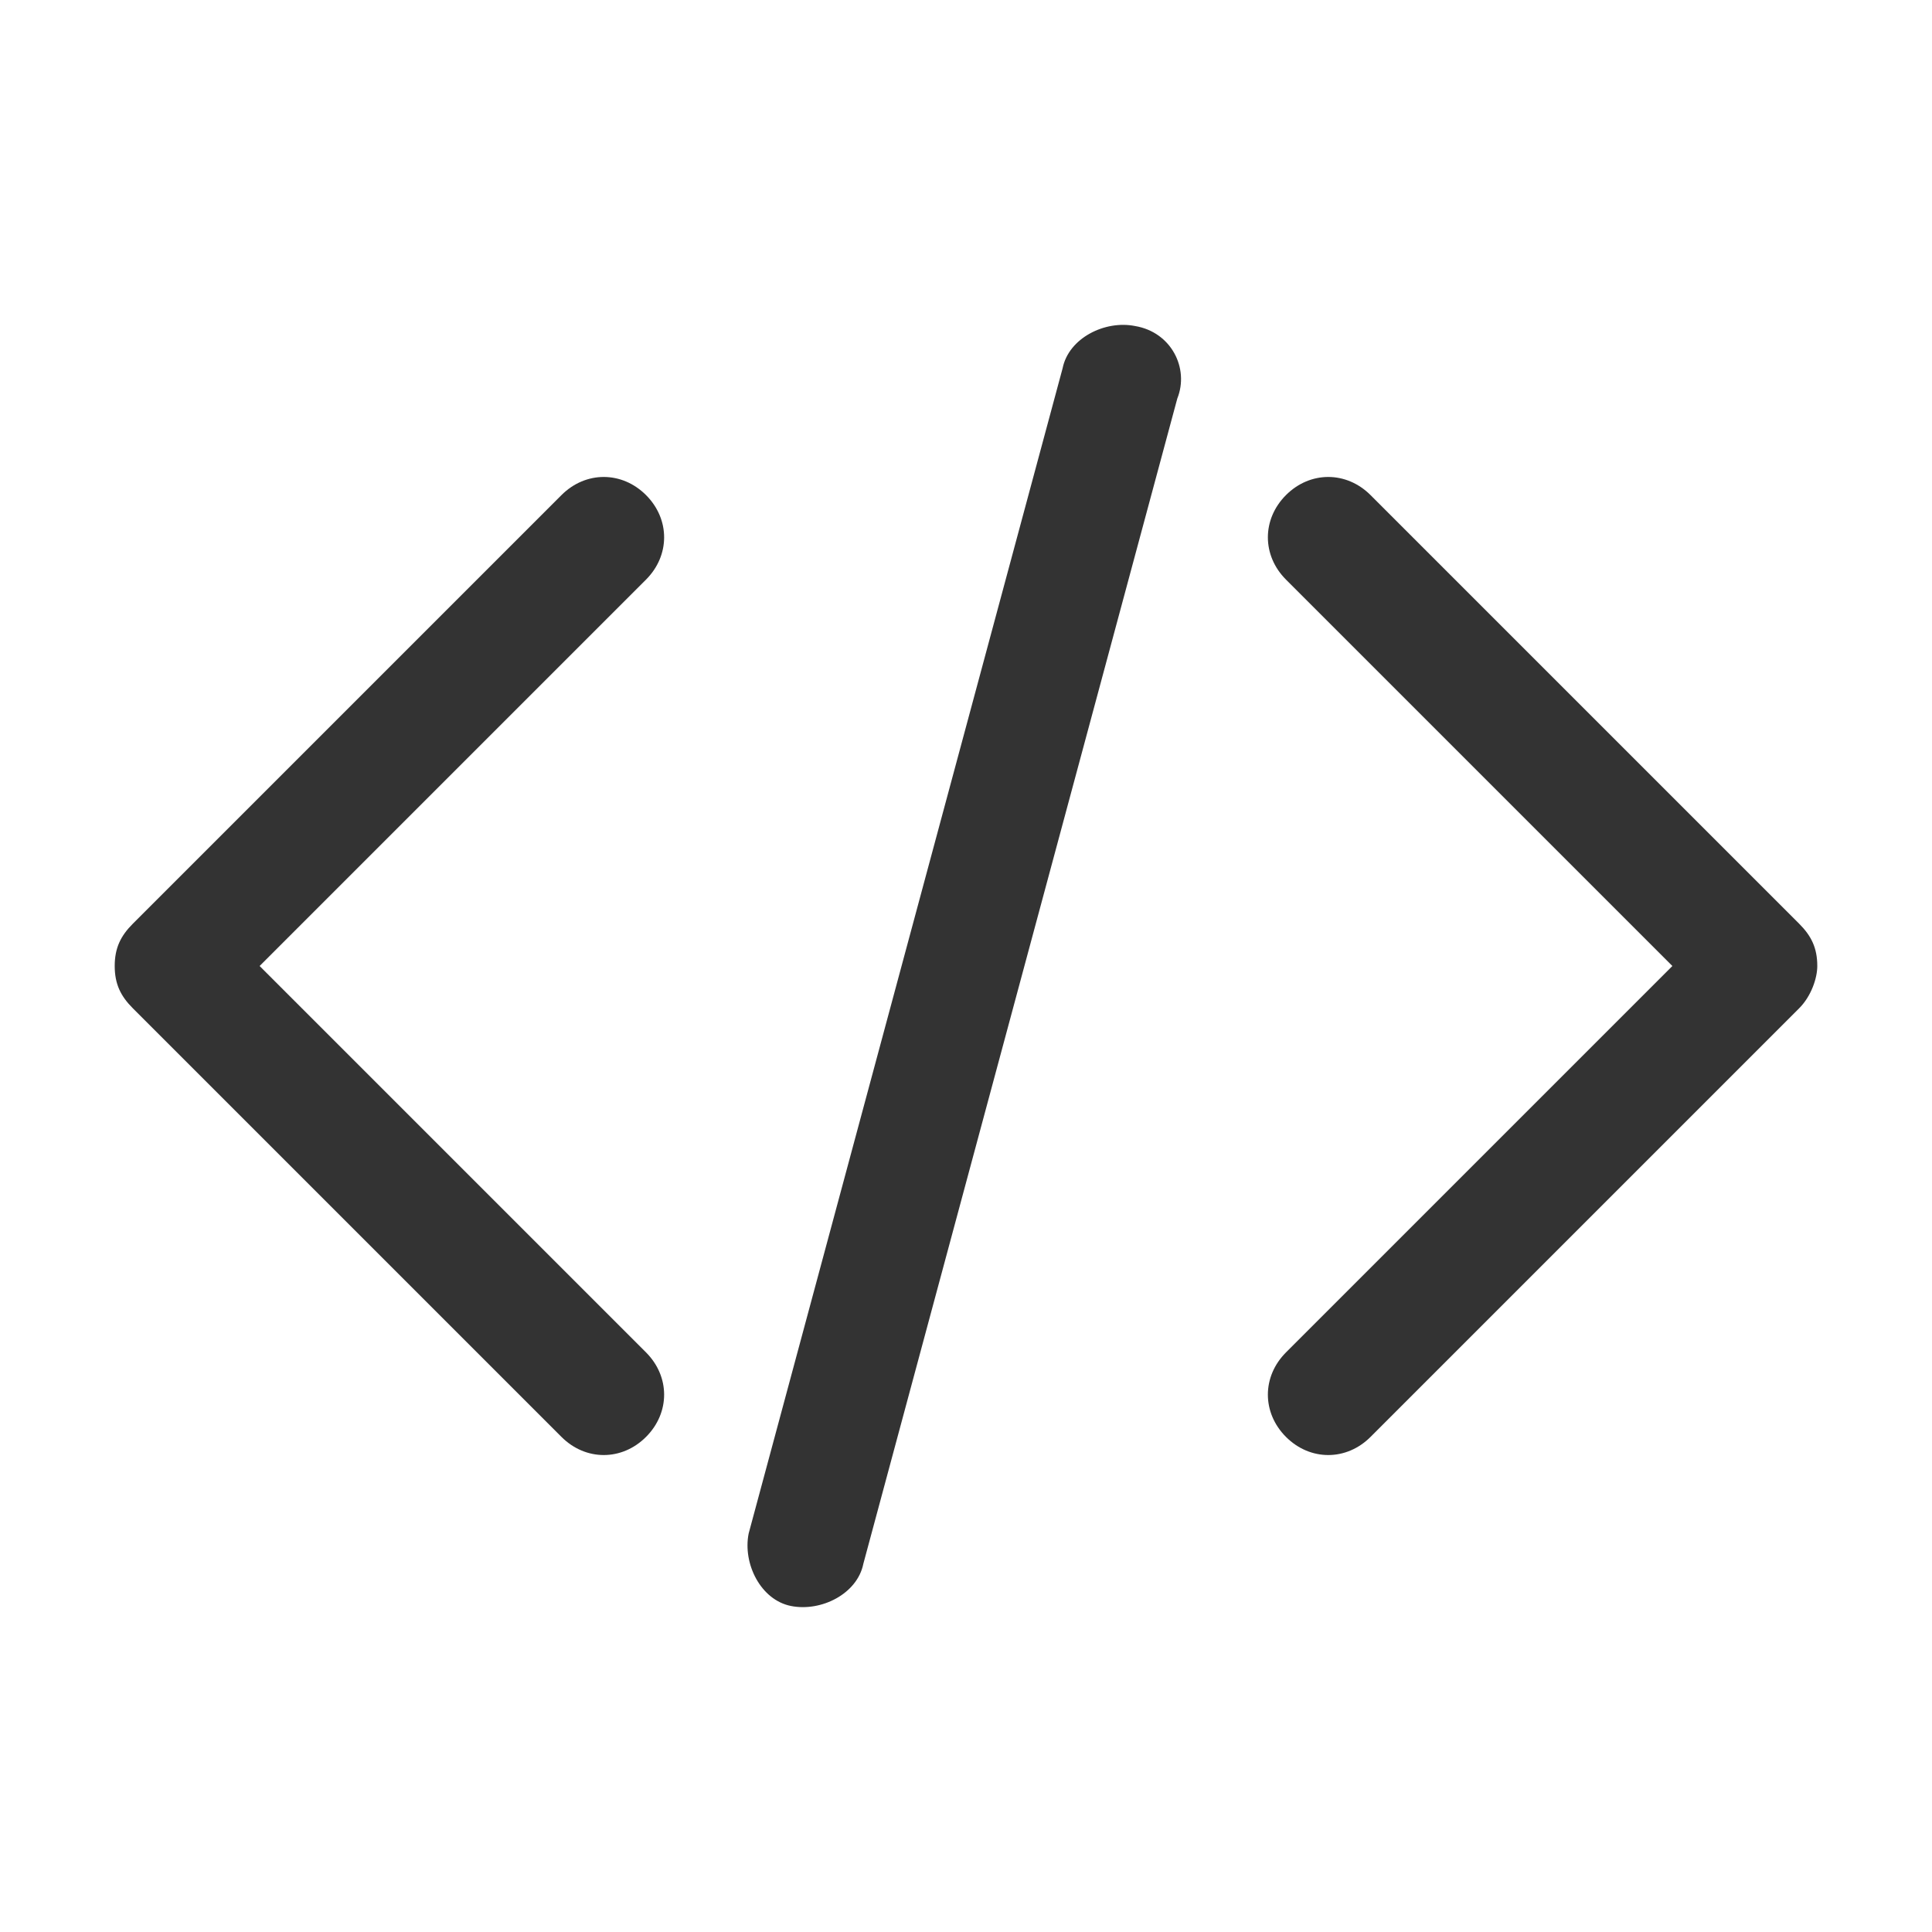
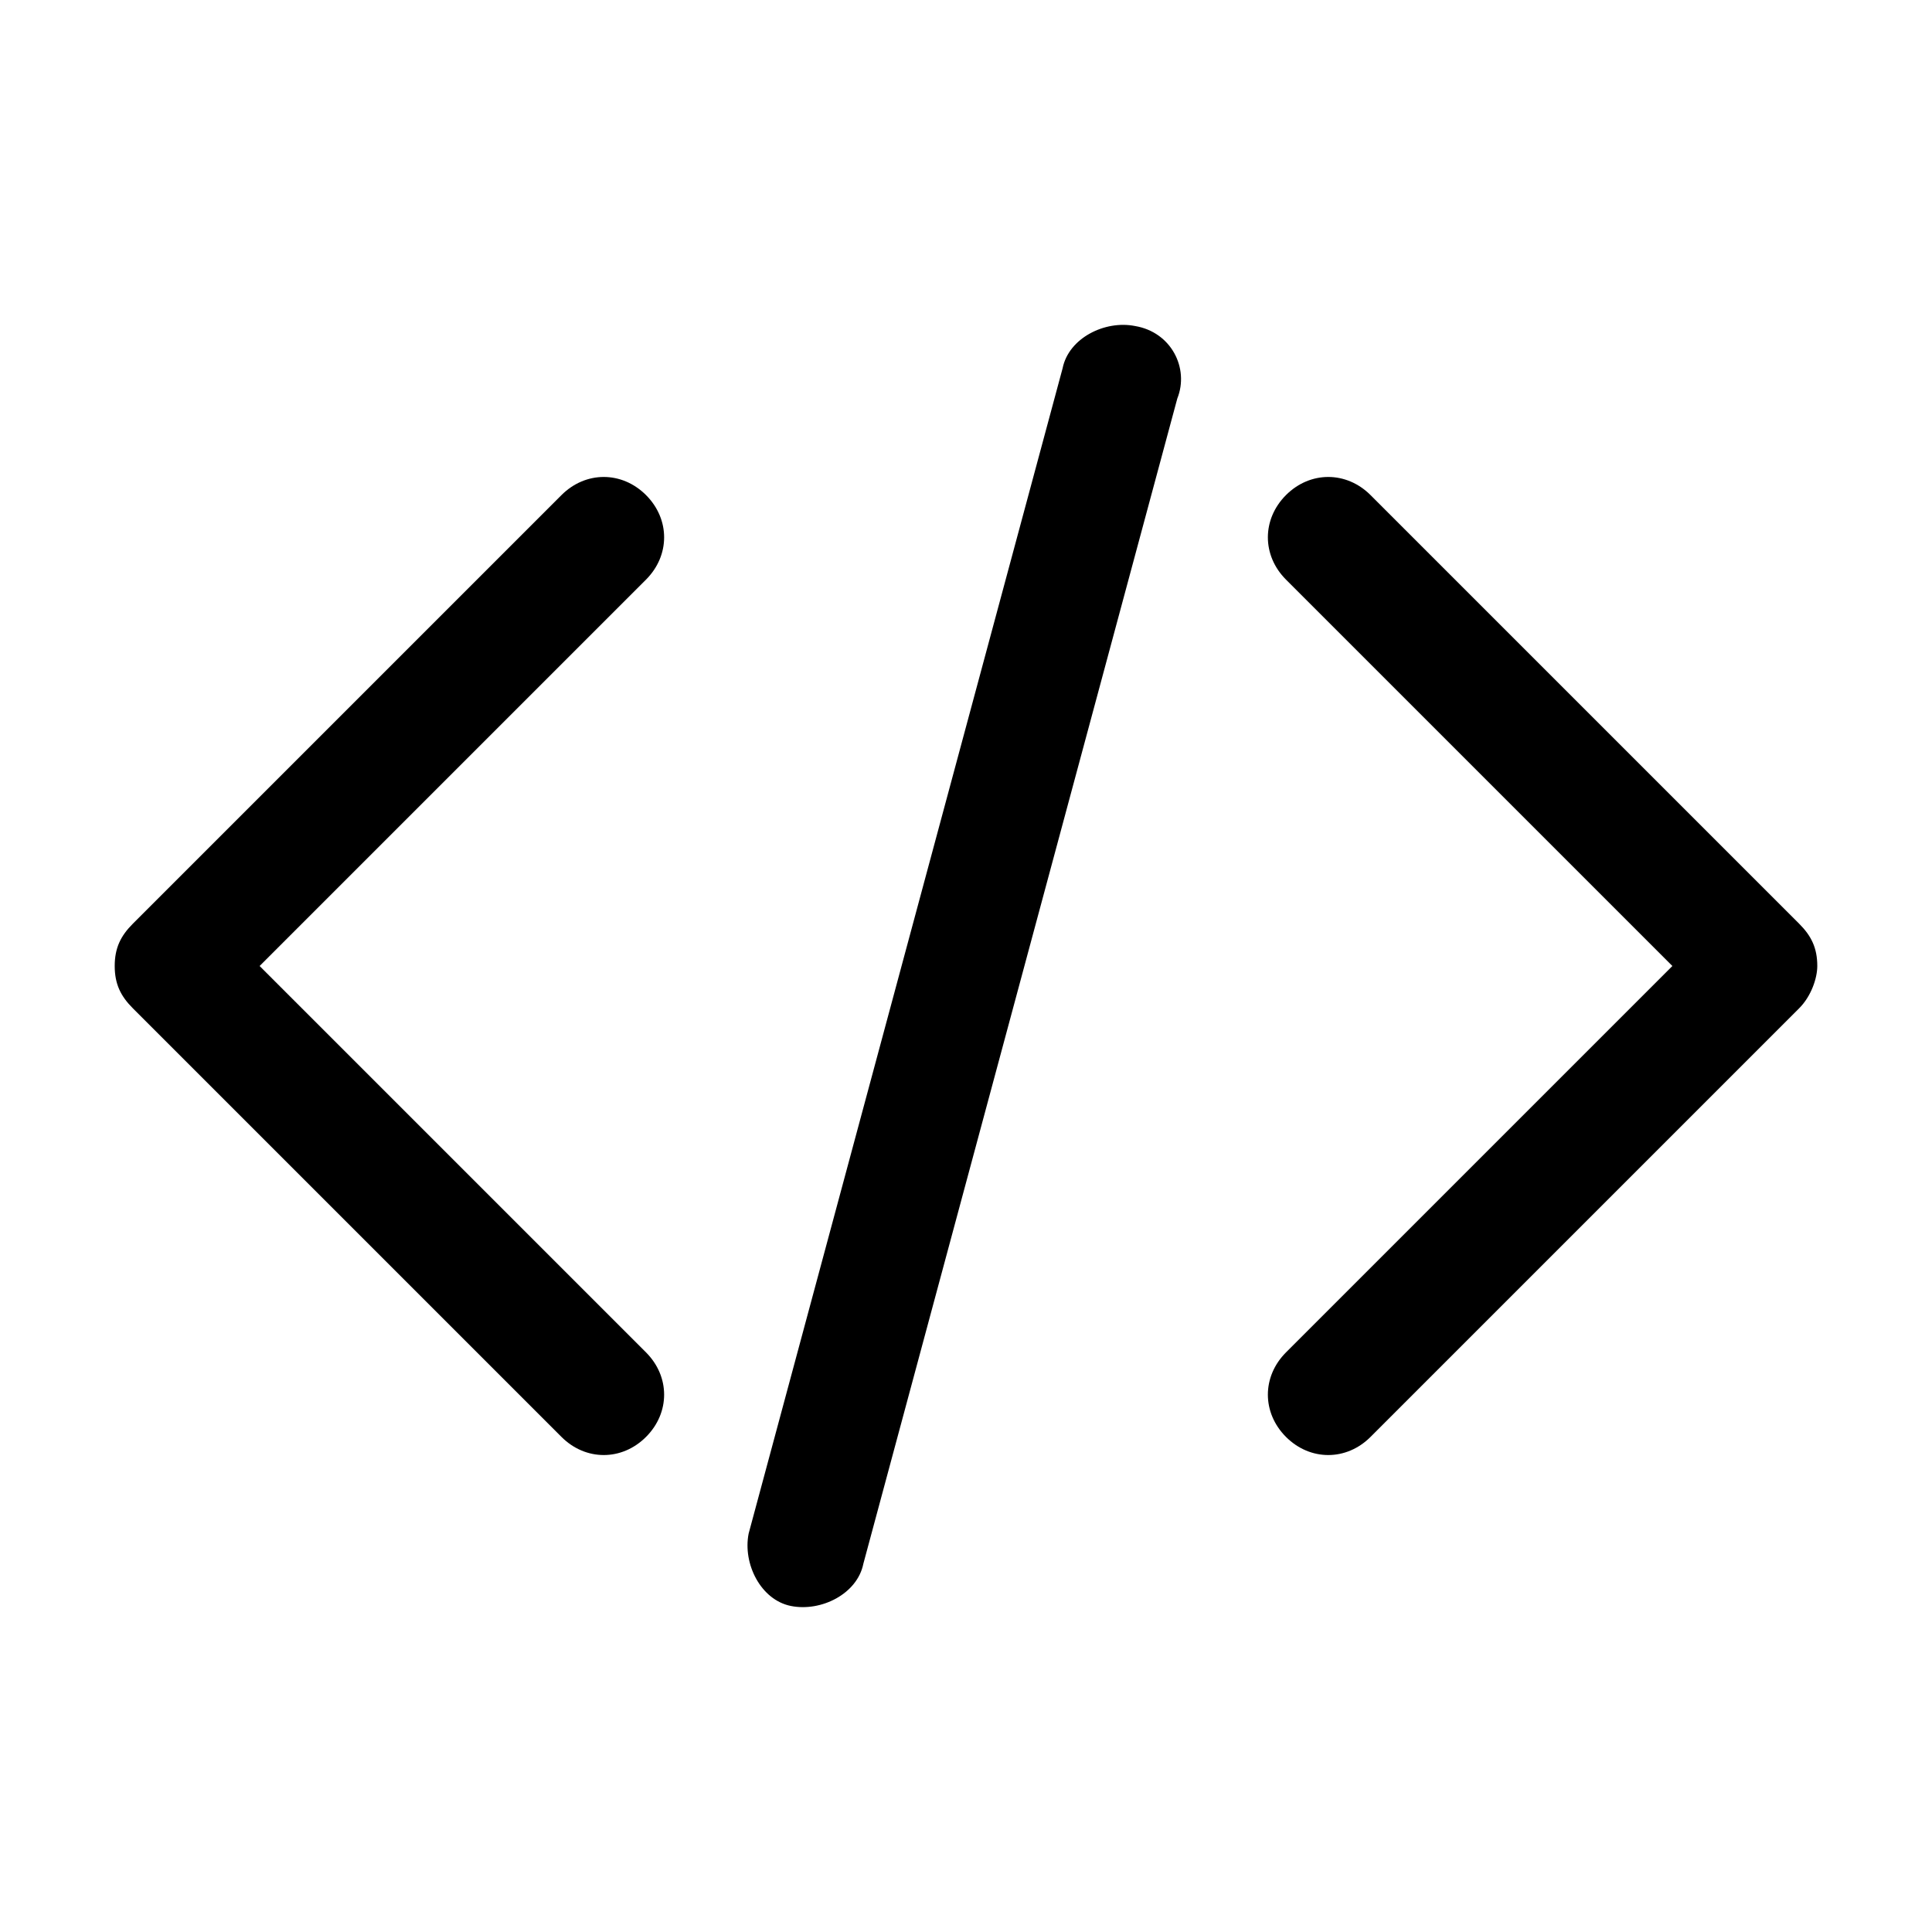
<svg xmlns="http://www.w3.org/2000/svg" t="1615349493614" class="icon" viewBox="0 0 1024 1024" version="1.1" p-id="56263" width="200" height="200">
  <defs>
    <style type="text/css" />
  </defs>
-   <path d="M137.6 512l204.8-204.8c12.8-12.8 12.8-32 0-44.8-12.8-12.8-32-12.8-44.8 0L70.4 489.6c-6.4 6.4-9.6 12.8-9.6 22.4 0 9.6 3.2 16 9.6 22.4l227.2 227.2c12.8 12.8 32 12.8 44.8 0 12.8-12.8 12.8-32 0-44.8L137.6 512z m464-339.2c-16-3.2-35.2 6.4-38.4 22.4L396.8 812.8c-3.2 16 6.4 35.2 22.4 38.4 16 3.2 35.2-6.4 38.4-22.4L624 211.2c6.4-16-3.2-35.2-22.4-38.4z m352 316.8L726.4 262.4c-12.8-12.8-32-12.8-44.8 0-12.8 12.8-12.8 32 0 44.8L886.4 512 681.6 716.8c-12.8 12.8-12.8 32 0 44.8 12.8 12.8 32 12.8 44.8 0l227.2-227.2c6.4-6.4 9.6-16 9.6-22.4 0-9.6-3.2-16-9.6-22.4z" fill="#333333" p-id="56264" />
+   <path d="M137.6 512l204.8-204.8c12.8-12.8 12.8-32 0-44.8-12.8-12.8-32-12.8-44.8 0L70.4 489.6c-6.4 6.4-9.6 12.8-9.6 22.4 0 9.6 3.2 16 9.6 22.4l227.2 227.2c12.8 12.8 32 12.8 44.8 0 12.8-12.8 12.8-32 0-44.8L137.6 512z m464-339.2c-16-3.2-35.2 6.4-38.4 22.4L396.8 812.8c-3.2 16 6.4 35.2 22.4 38.4 16 3.2 35.2-6.4 38.4-22.4L624 211.2c6.4-16-3.2-35.2-22.4-38.4z m352 316.8L726.4 262.4c-12.8-12.8-32-12.8-44.8 0-12.8 12.8-12.8 32 0 44.8L886.4 512 681.6 716.8c-12.8 12.8-12.8 32 0 44.8 12.8 12.8 32 12.8 44.8 0l227.2-227.2c6.4-6.4 9.6-16 9.6-22.4 0-9.6-3.2-16-9.6-22.4z" p-id="56264" />
</svg>
